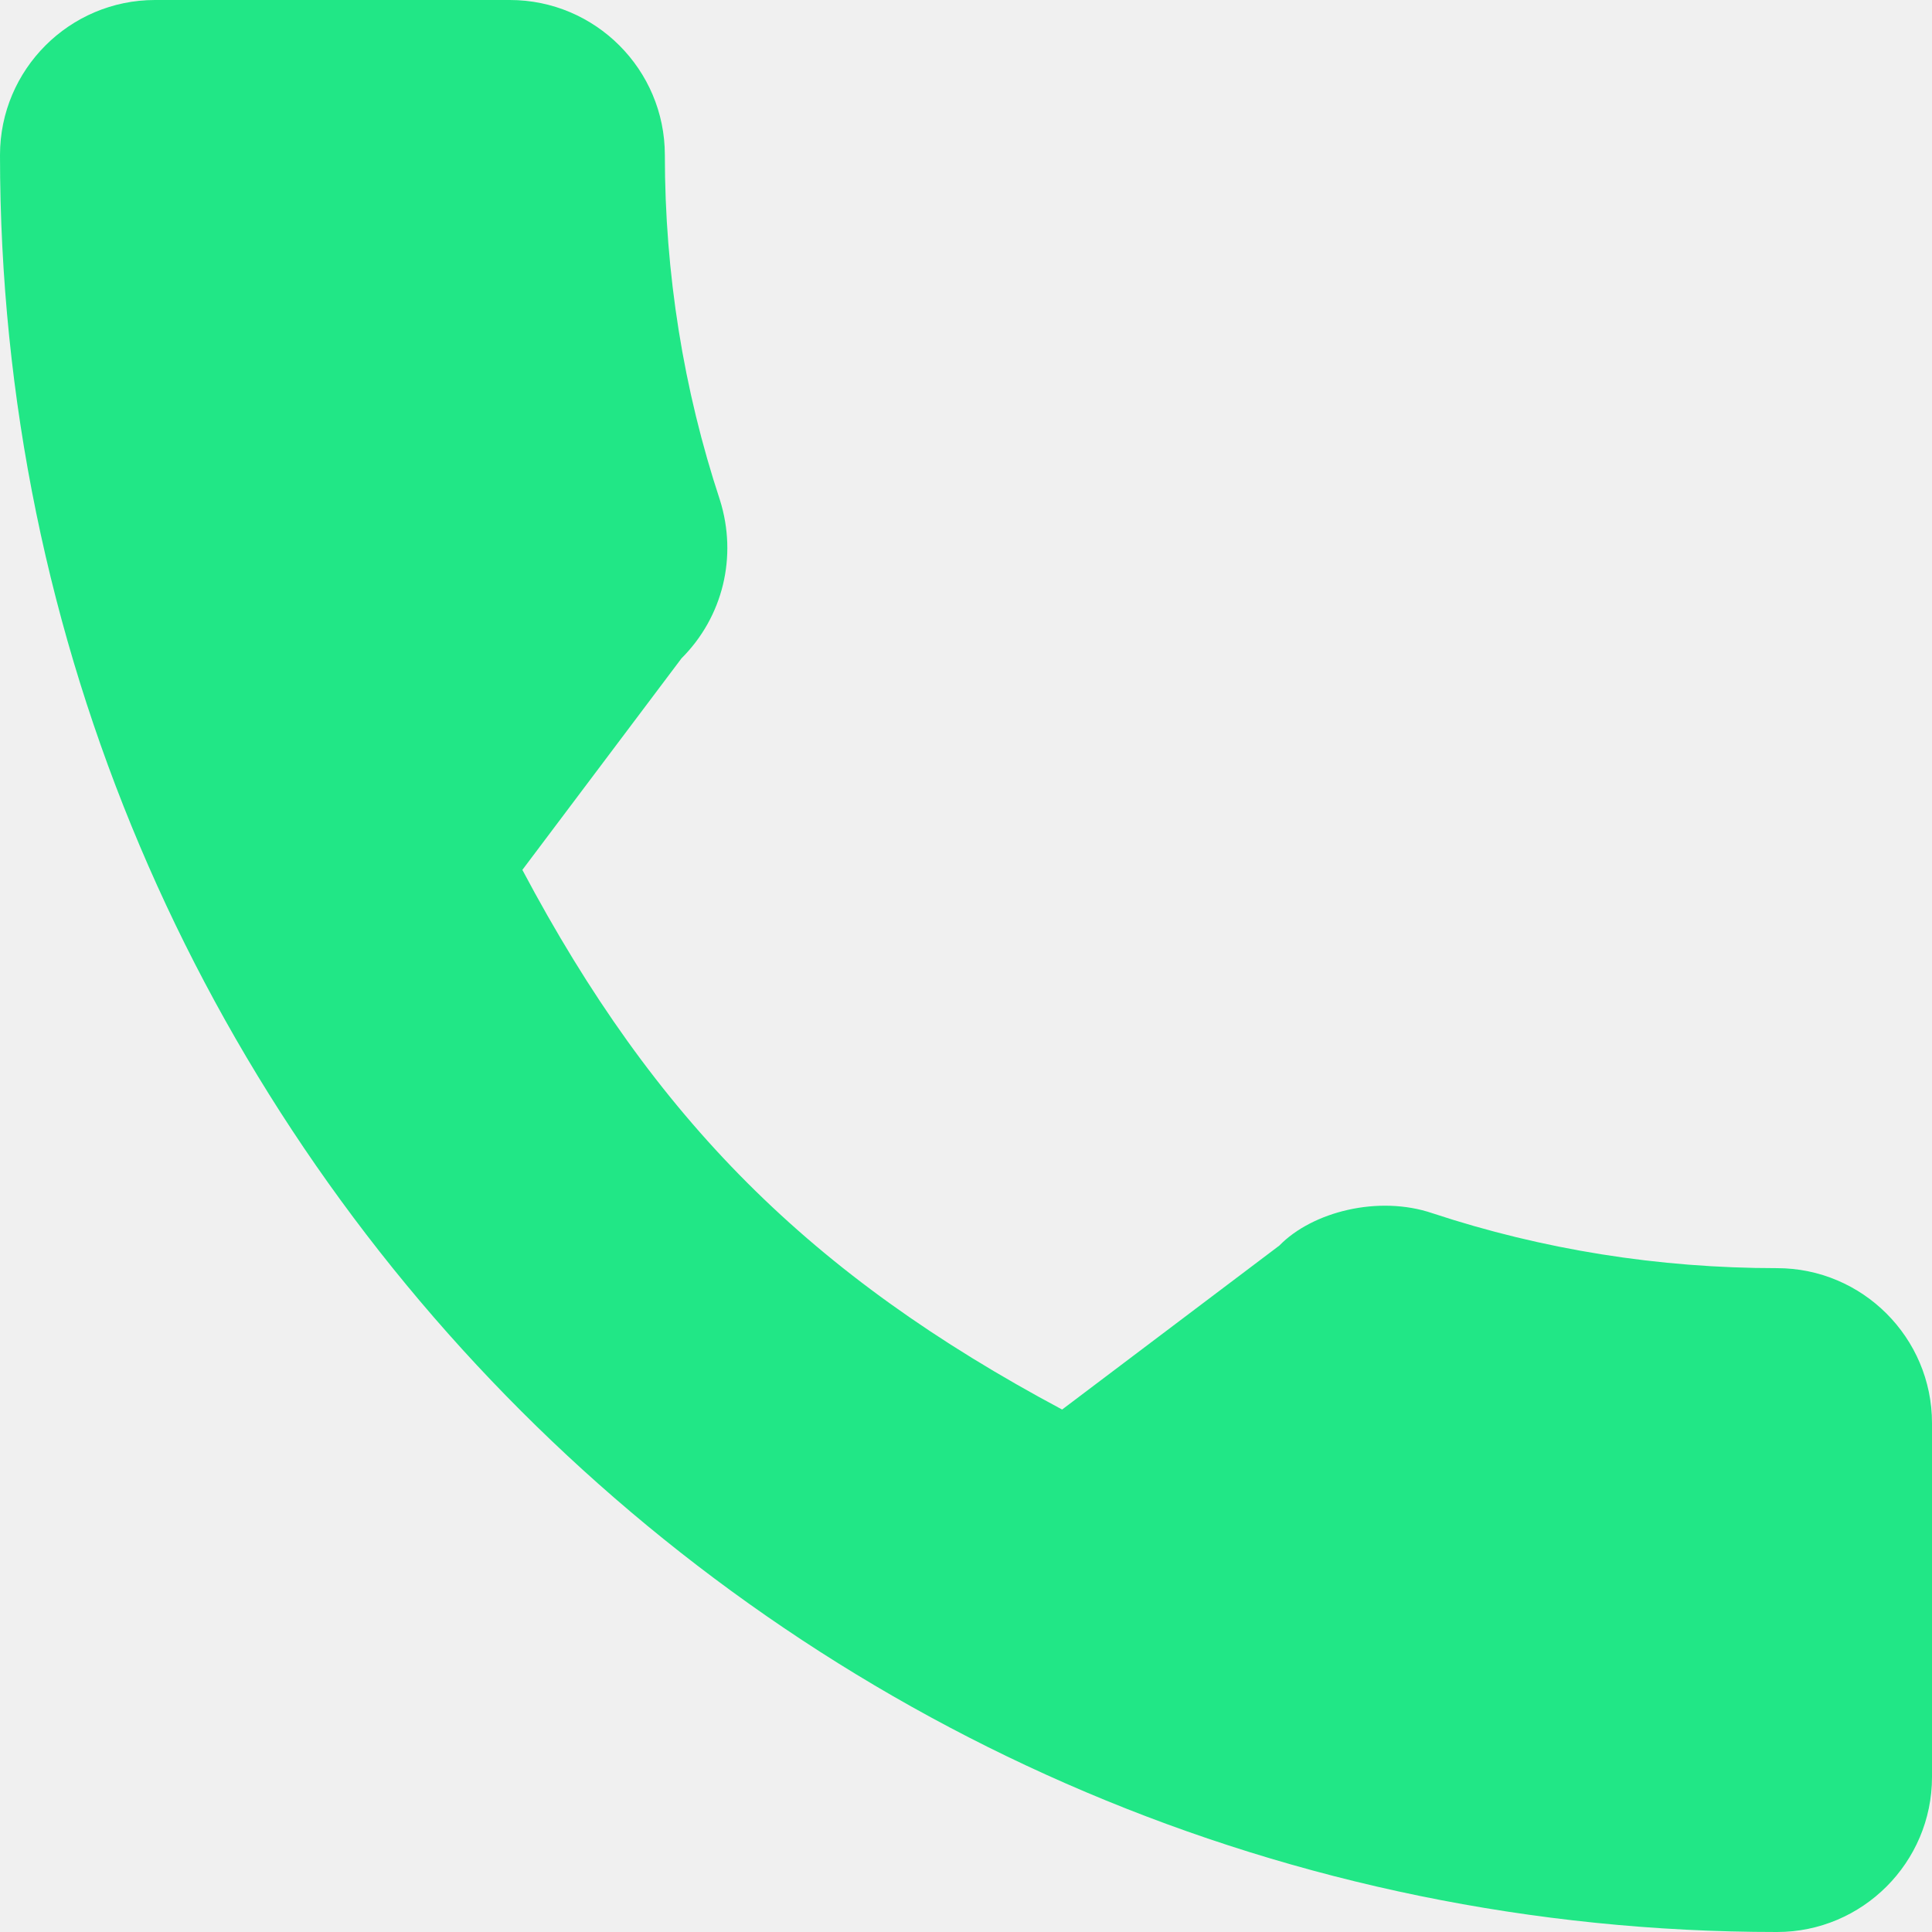
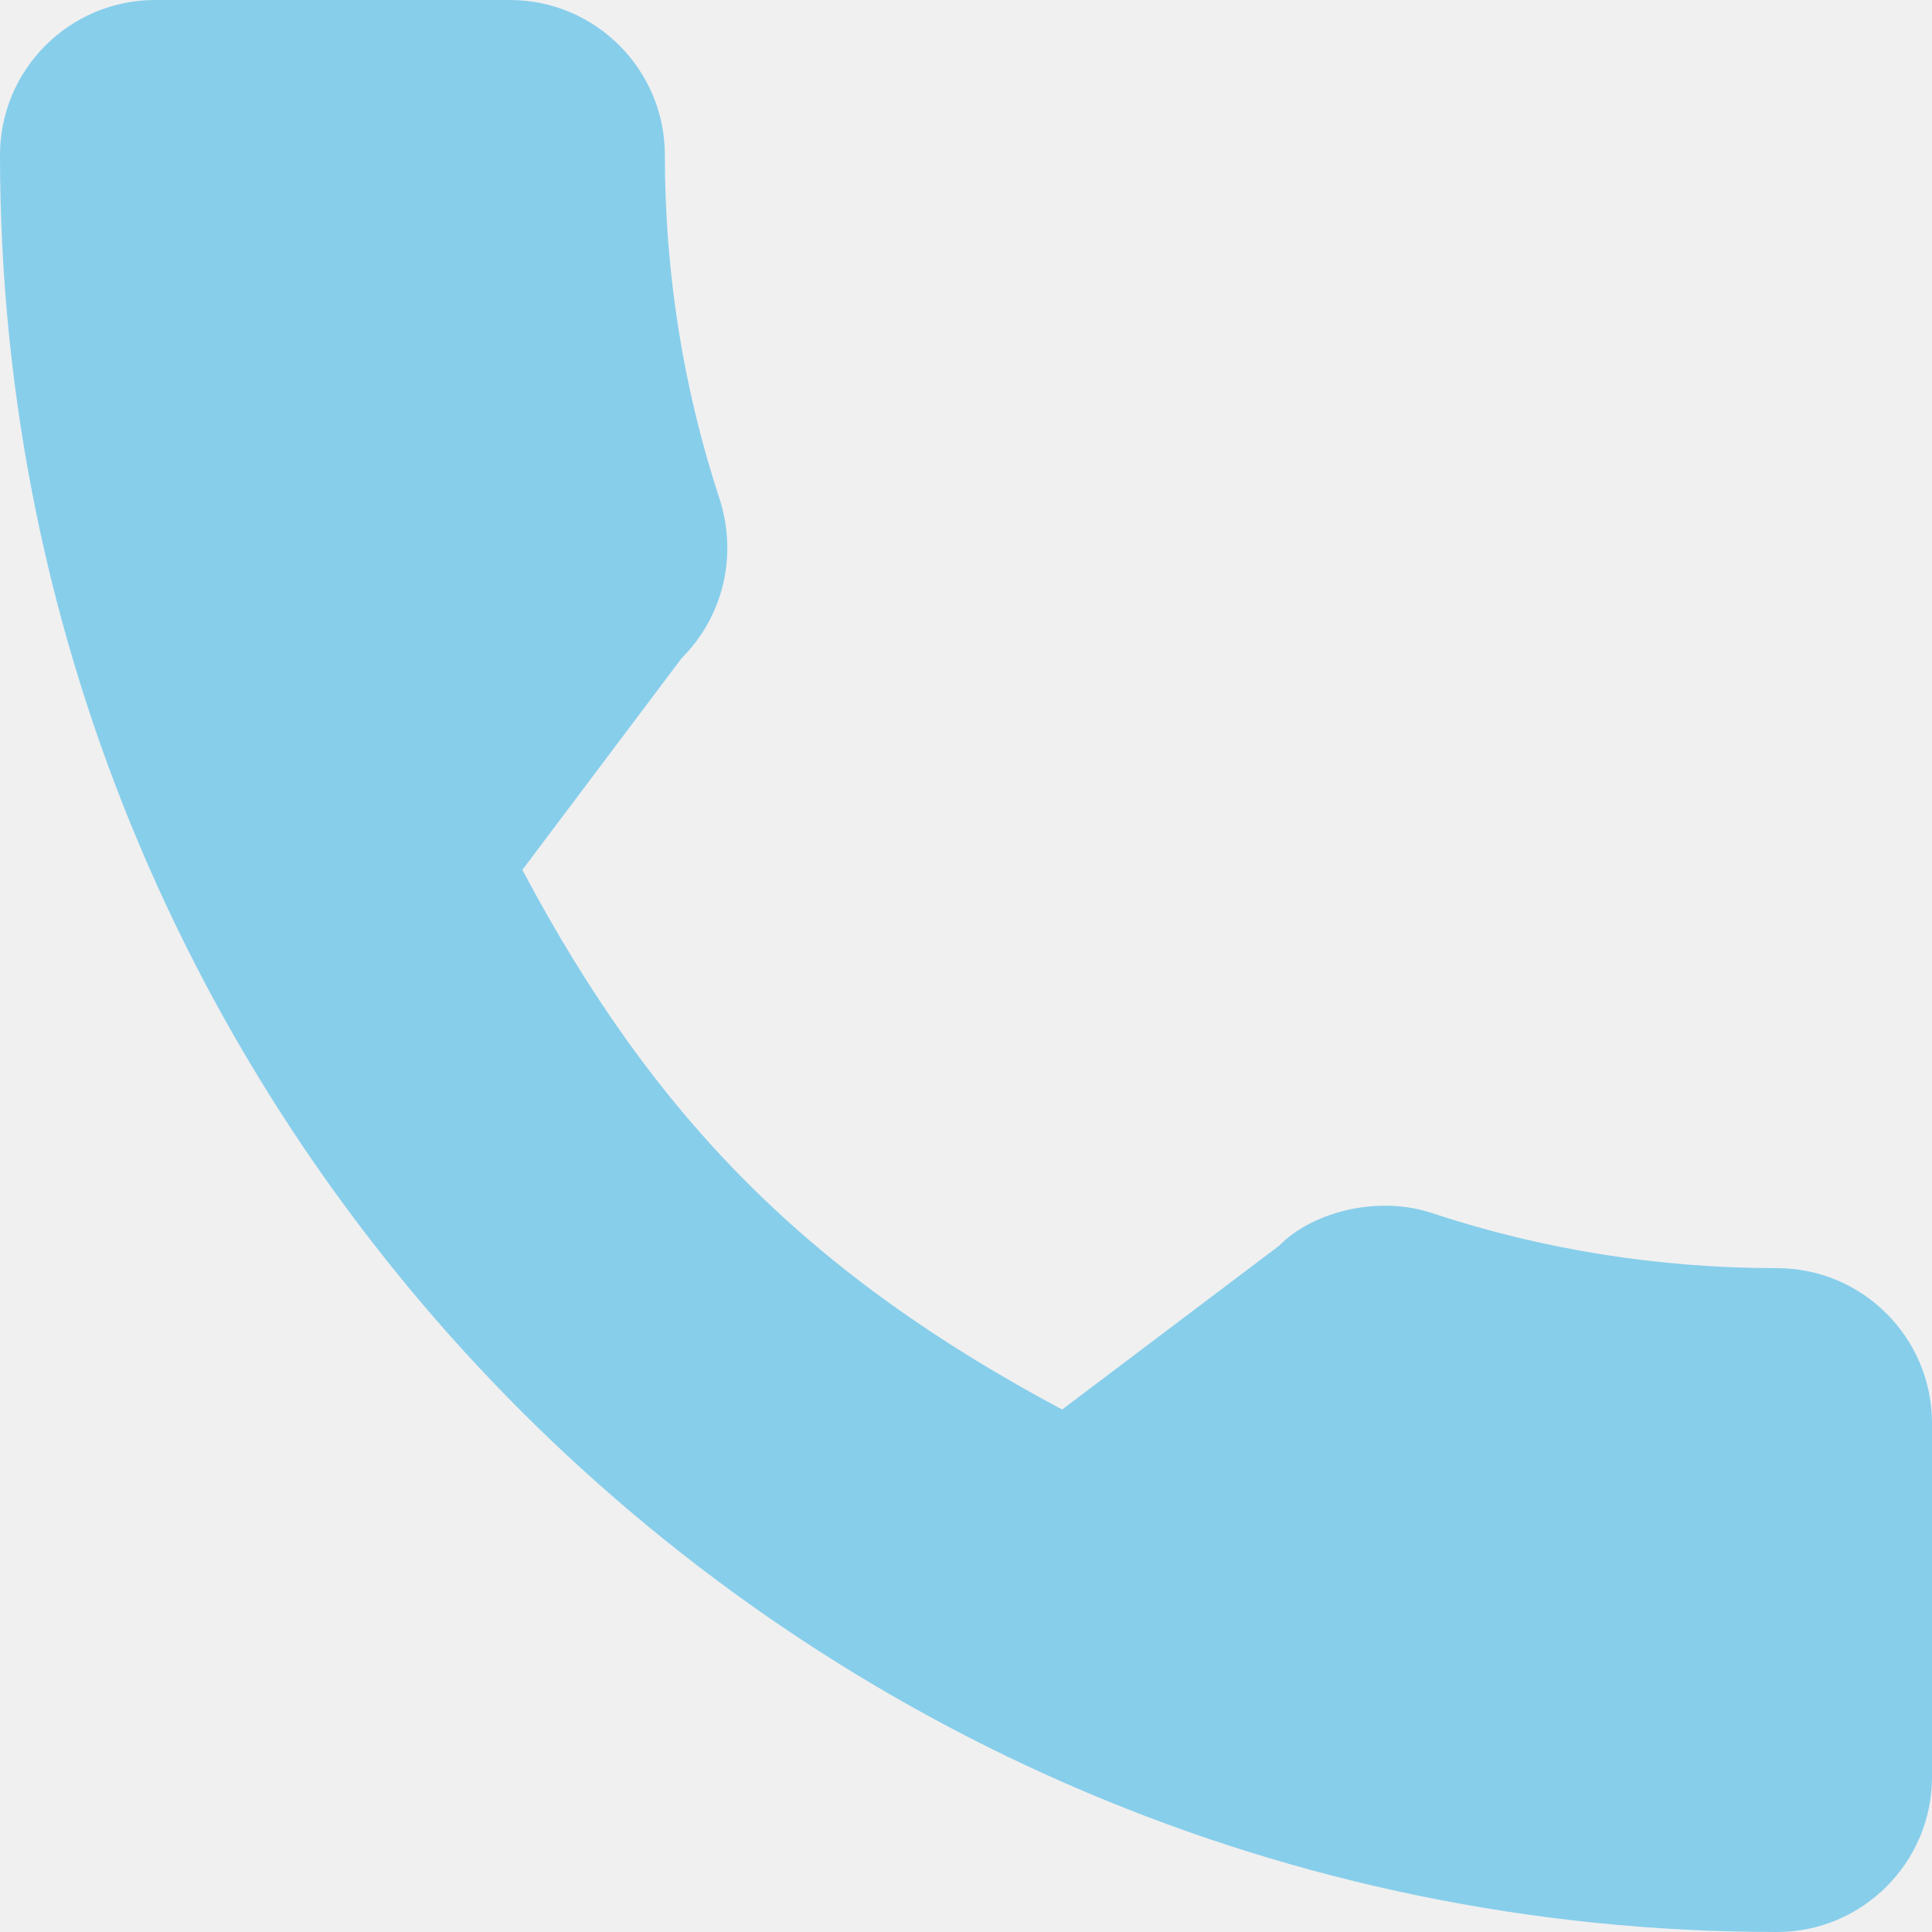
- <svg xmlns="http://www.w3.org/2000/svg" width="56" height="56" viewBox="0 0 56 56" fill="none">
+ <svg xmlns="http://www.w3.org/2000/svg" fill="none" height="56" viewBox="0 0 56 56" width="56">
  <g clip-path="url(#clip0_2608_2137)">
-     <path d="M51.507 36.758C48.078 36.758 44.712 36.221 41.522 35.167C39.958 34.634 38.037 35.123 37.083 36.103L30.786 40.856C23.484 36.958 18.986 32.462 15.141 25.214L19.754 19.082C20.953 17.885 21.383 16.136 20.868 14.495C19.809 11.289 19.271 7.924 19.271 4.494C19.271 2.016 17.255 0 14.778 0H4.494C2.016 0 0 2.016 0 4.494C0 32.895 23.105 56 51.507 56C53.984 56 56 53.984 56 51.506V41.251C56 38.773 53.984 36.758 51.507 36.758Z" fill="#21E786" />
+     <path d="M51.507 36.758C48.078 36.758 44.712 36.221 41.522 35.167C39.958 34.634 38.037 35.123 37.083 36.103L30.786 40.856C23.484 36.958 18.986 32.462 15.141 25.214L19.754 19.082C20.953 17.885 21.383 16.136 20.868 14.495C19.809 11.289 19.271 7.924 19.271 4.494C19.271 2.016 17.255 0 14.778 0H4.494C2.016 0 0 2.016 0 4.494C0 32.895 23.105 56 51.507 56C53.984 56 56 53.984 56 51.506V41.251C56 38.773 53.984 36.758 51.507 36.758Z" fill="#87ceeb" />
  </g>
  <defs>
    <clipPath id="clip0_2608_2137">
-       <rect width="56" height="56" fill="white" />
+       <rect fill="#87ceeb" height="56" width="56" />
    </clipPath>
  </defs>
</svg>
